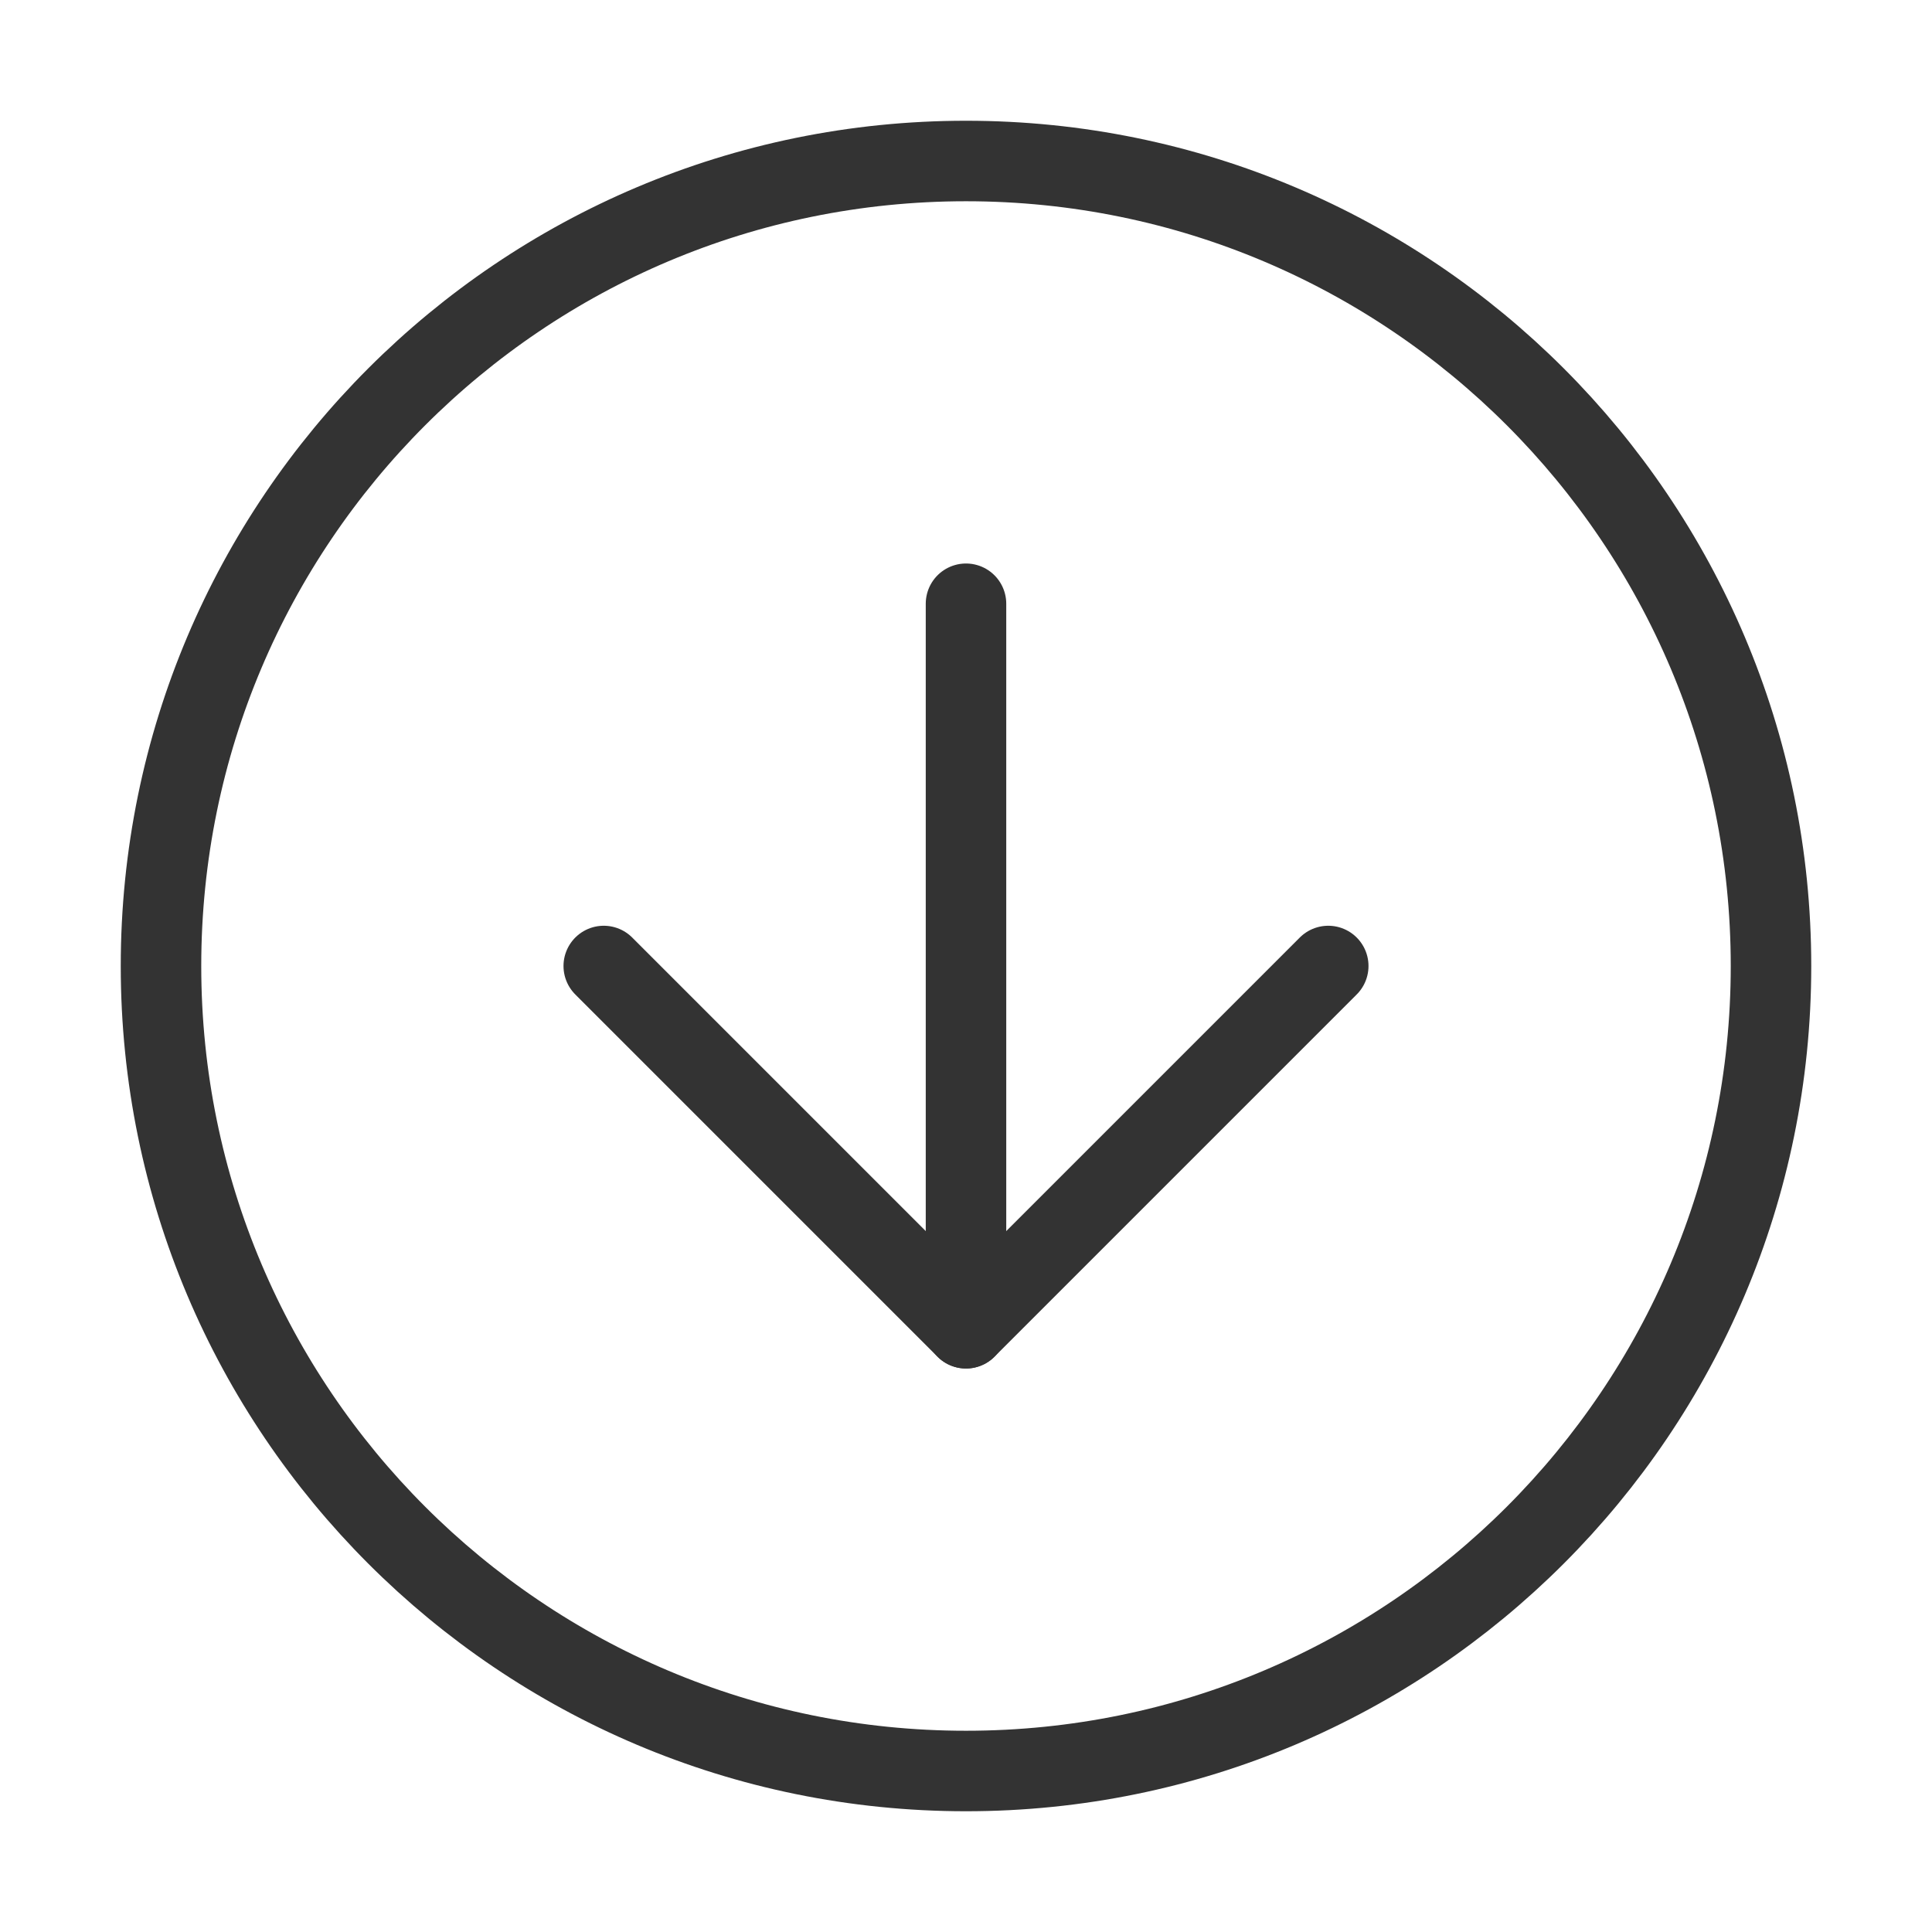
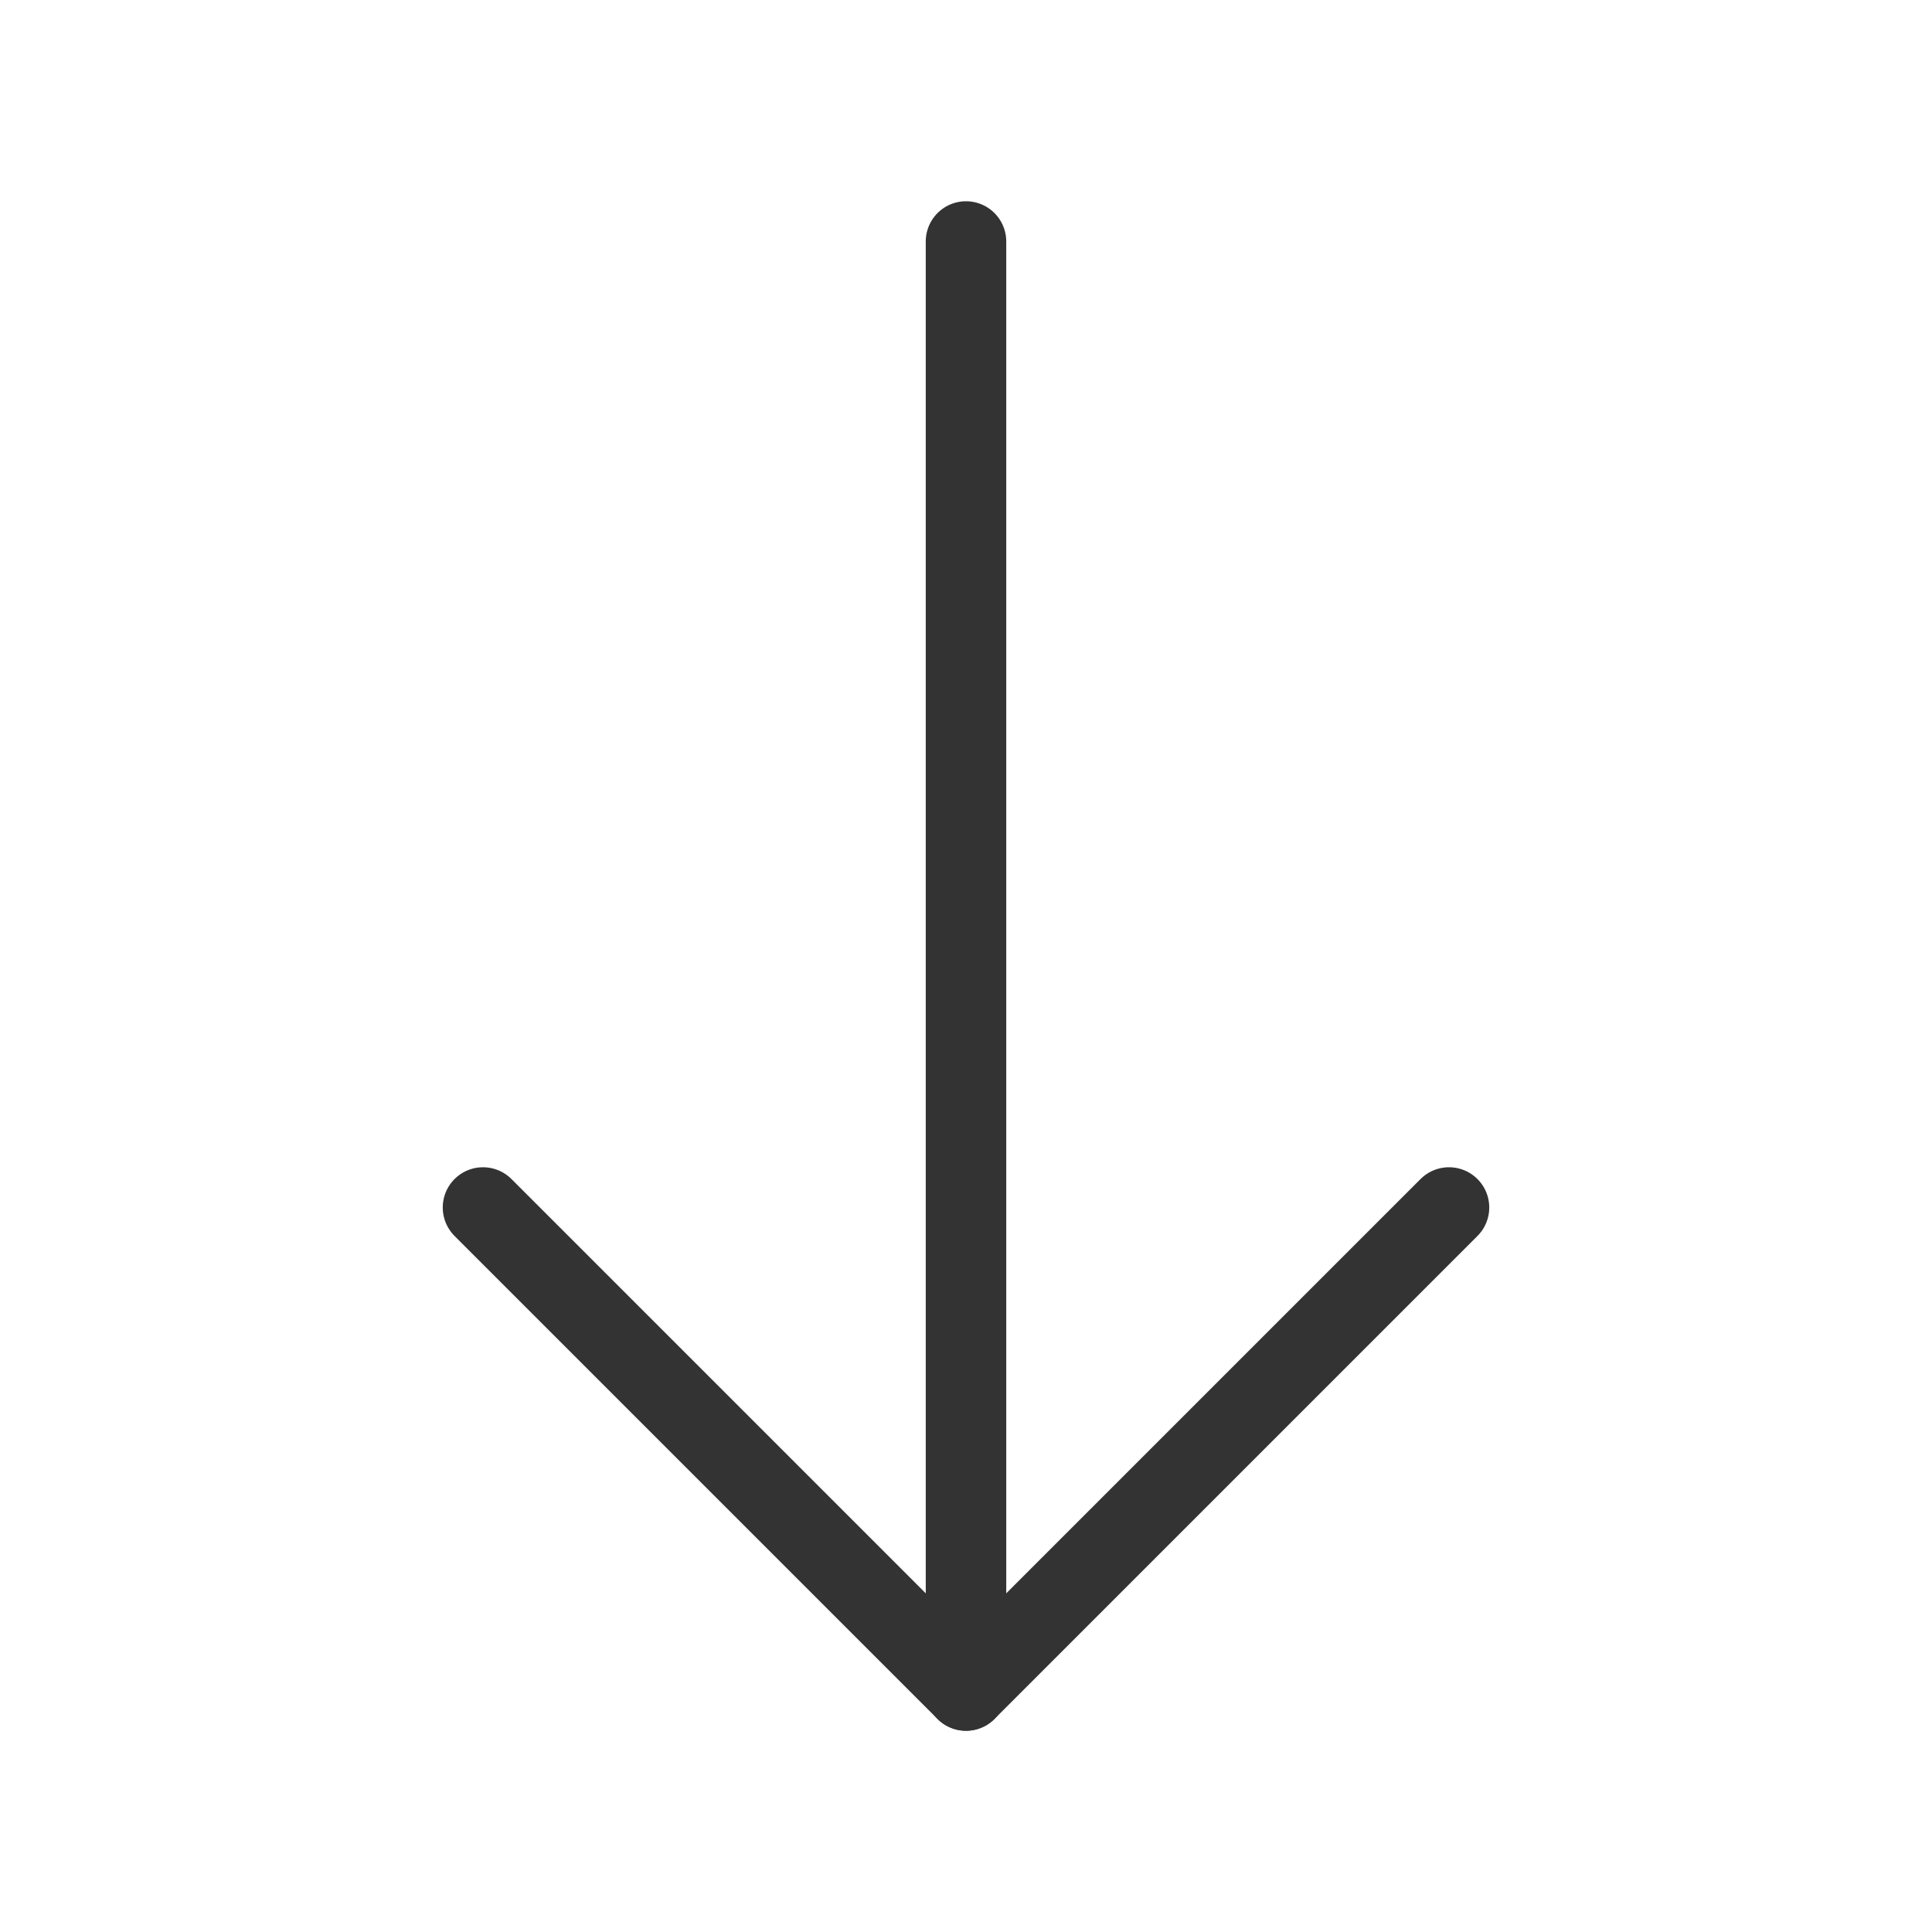
<svg xmlns="http://www.w3.org/2000/svg" width="48" height="48" viewBox="0 0 48 48" fill="none">
-   <path d="M24 44C35.046 44 44 35.046 44 24C44 12.954 35.046 4 24 4C12.954 4 4 12.954 4 24C4 35.046 12.954 44 24 44Z" fill="none" stroke="#333" stroke-width="2" stroke-linejoin="round" />
-   <path d="M24 15V33" stroke="#333" stroke-width="2" stroke-linecap="round" stroke-linejoin="round" />
-   <path d="M33 24L24 33L15 24" stroke="#333" stroke-width="2" stroke-linecap="round" stroke-linejoin="round" />
+   <path d="M24 42V6" stroke="#333" stroke-width="2" stroke-linecap="round" stroke-linejoin="round" />
+   <path d="M36 30L24 42L12 30" stroke="#333" stroke-width="2" stroke-linecap="round" stroke-linejoin="round" />
</svg>
